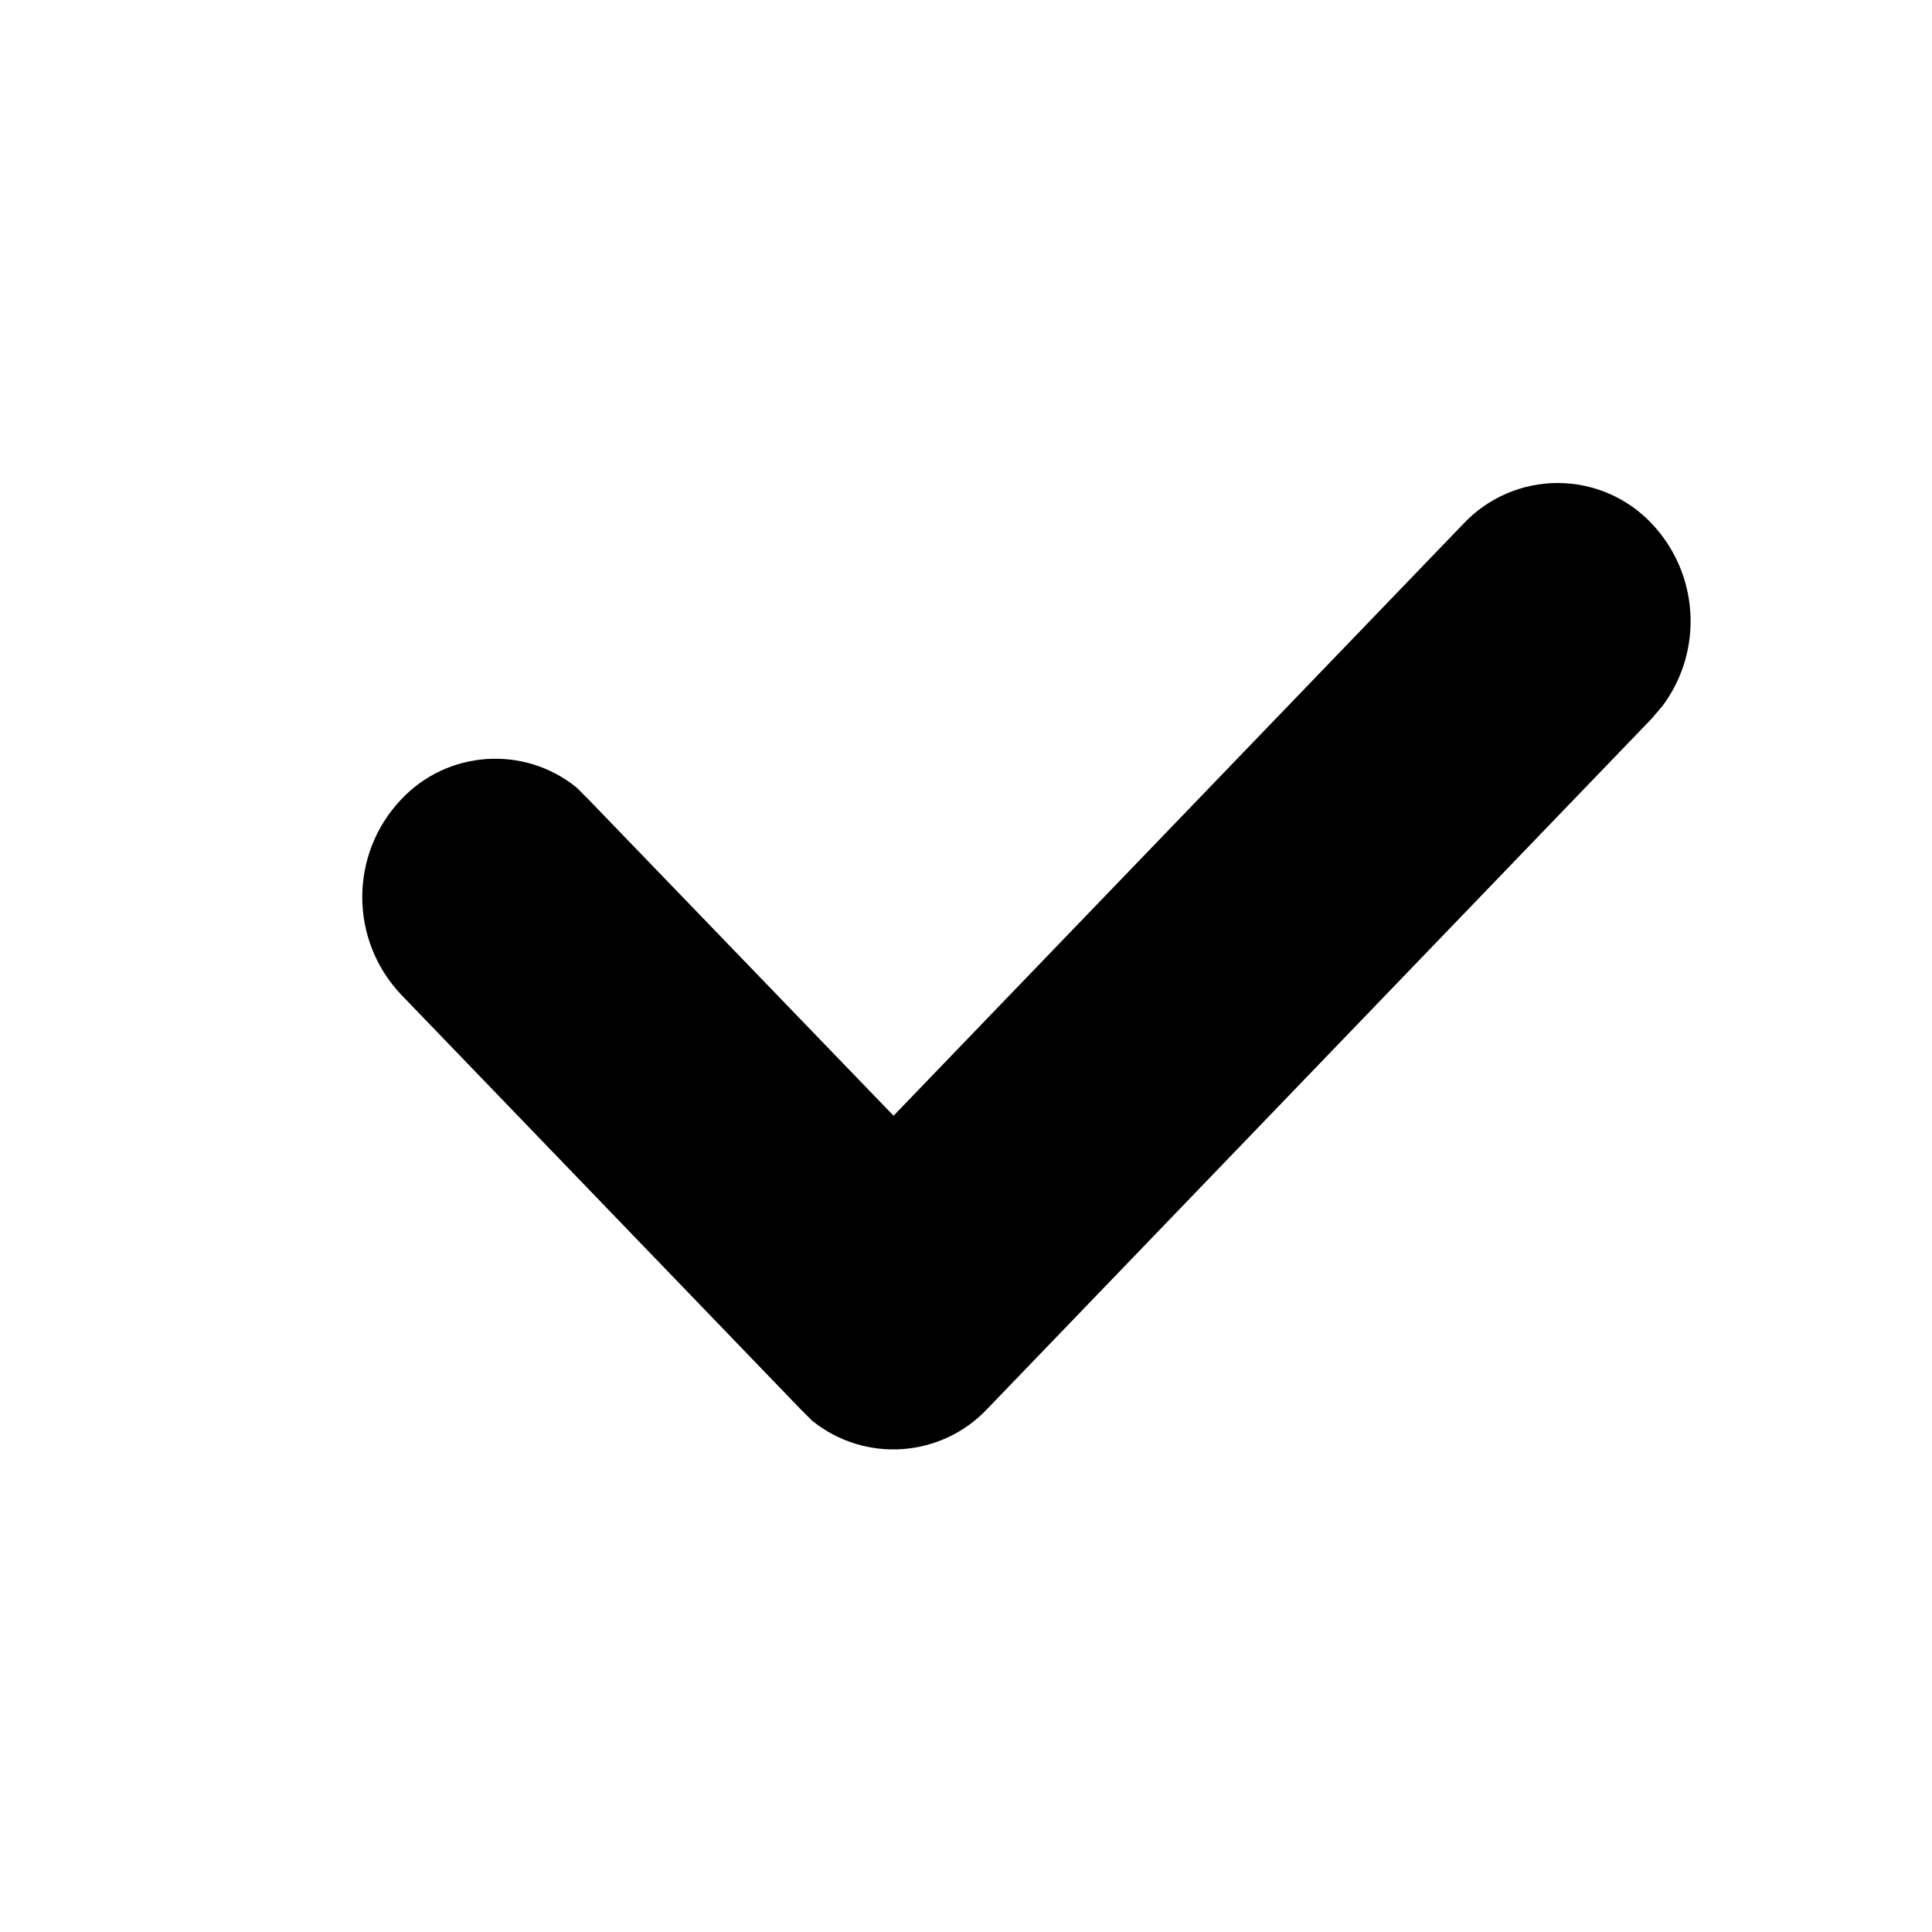
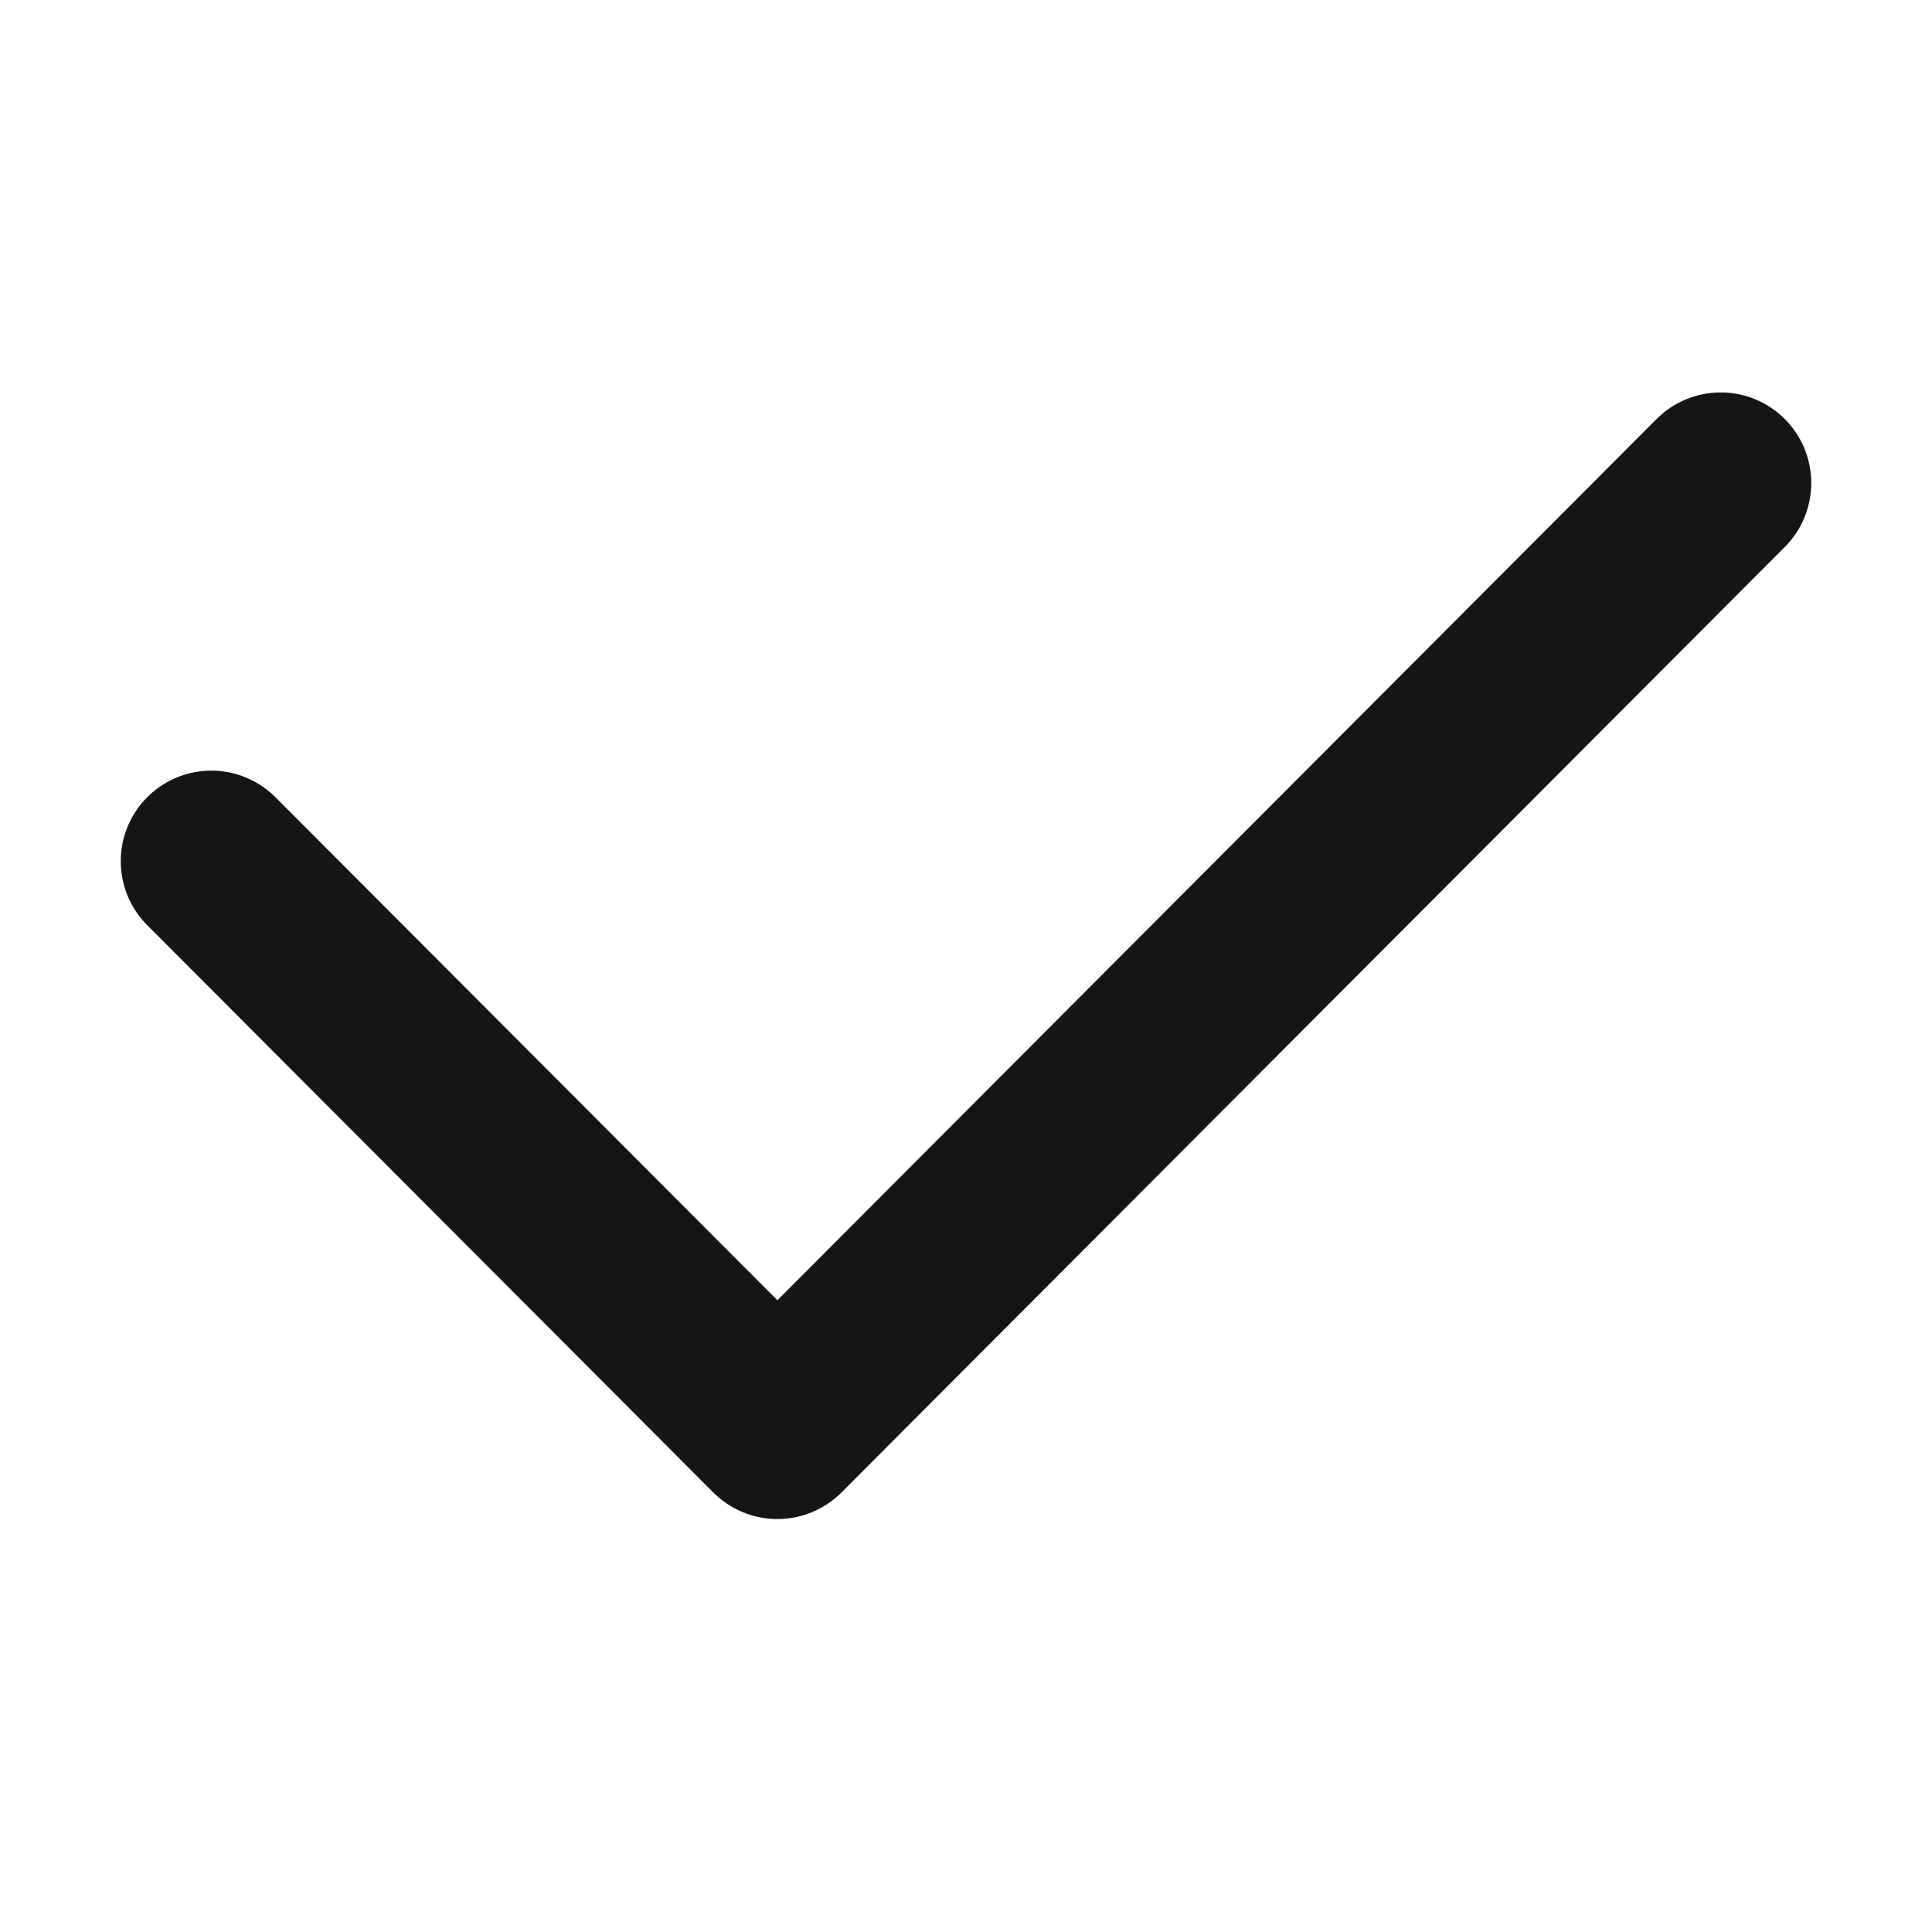
- <svg xmlns="http://www.w3.org/2000/svg" width="16" height="16" viewBox="0 0 16 16">
-   <g data-name="Icon / check_bk">
-     <path style="fill:none" d="M0 0h16v16H0z" />
-     <path data-name="Path 10" d="M9.122.335a1.071 1.071 0 0 1 1.556 0 1.176 1.176 0 0 1 .092 1.509l-.092.108-5.5 5.714a1.07 1.07 0 0 1-1.452.1l-.1-.1L.322 4.237a1.175 1.175 0 0 1 0-1.616 1.07 1.07 0 0 1 1.452-.1l.1.1L4.4 5.24z" transform="translate(3 4)" />
-   </g>
+ <svg xmlns="http://www.w3.org/2000/svg" width="16" height="16" viewBox="0 0 16 16" fill="none">
+   <path d="M1.75 7.132L6.438 11.83L14.25 4" stroke="#151515" stroke-width="1.5" stroke-linecap="round" stroke-linejoin="round" />
</svg>
